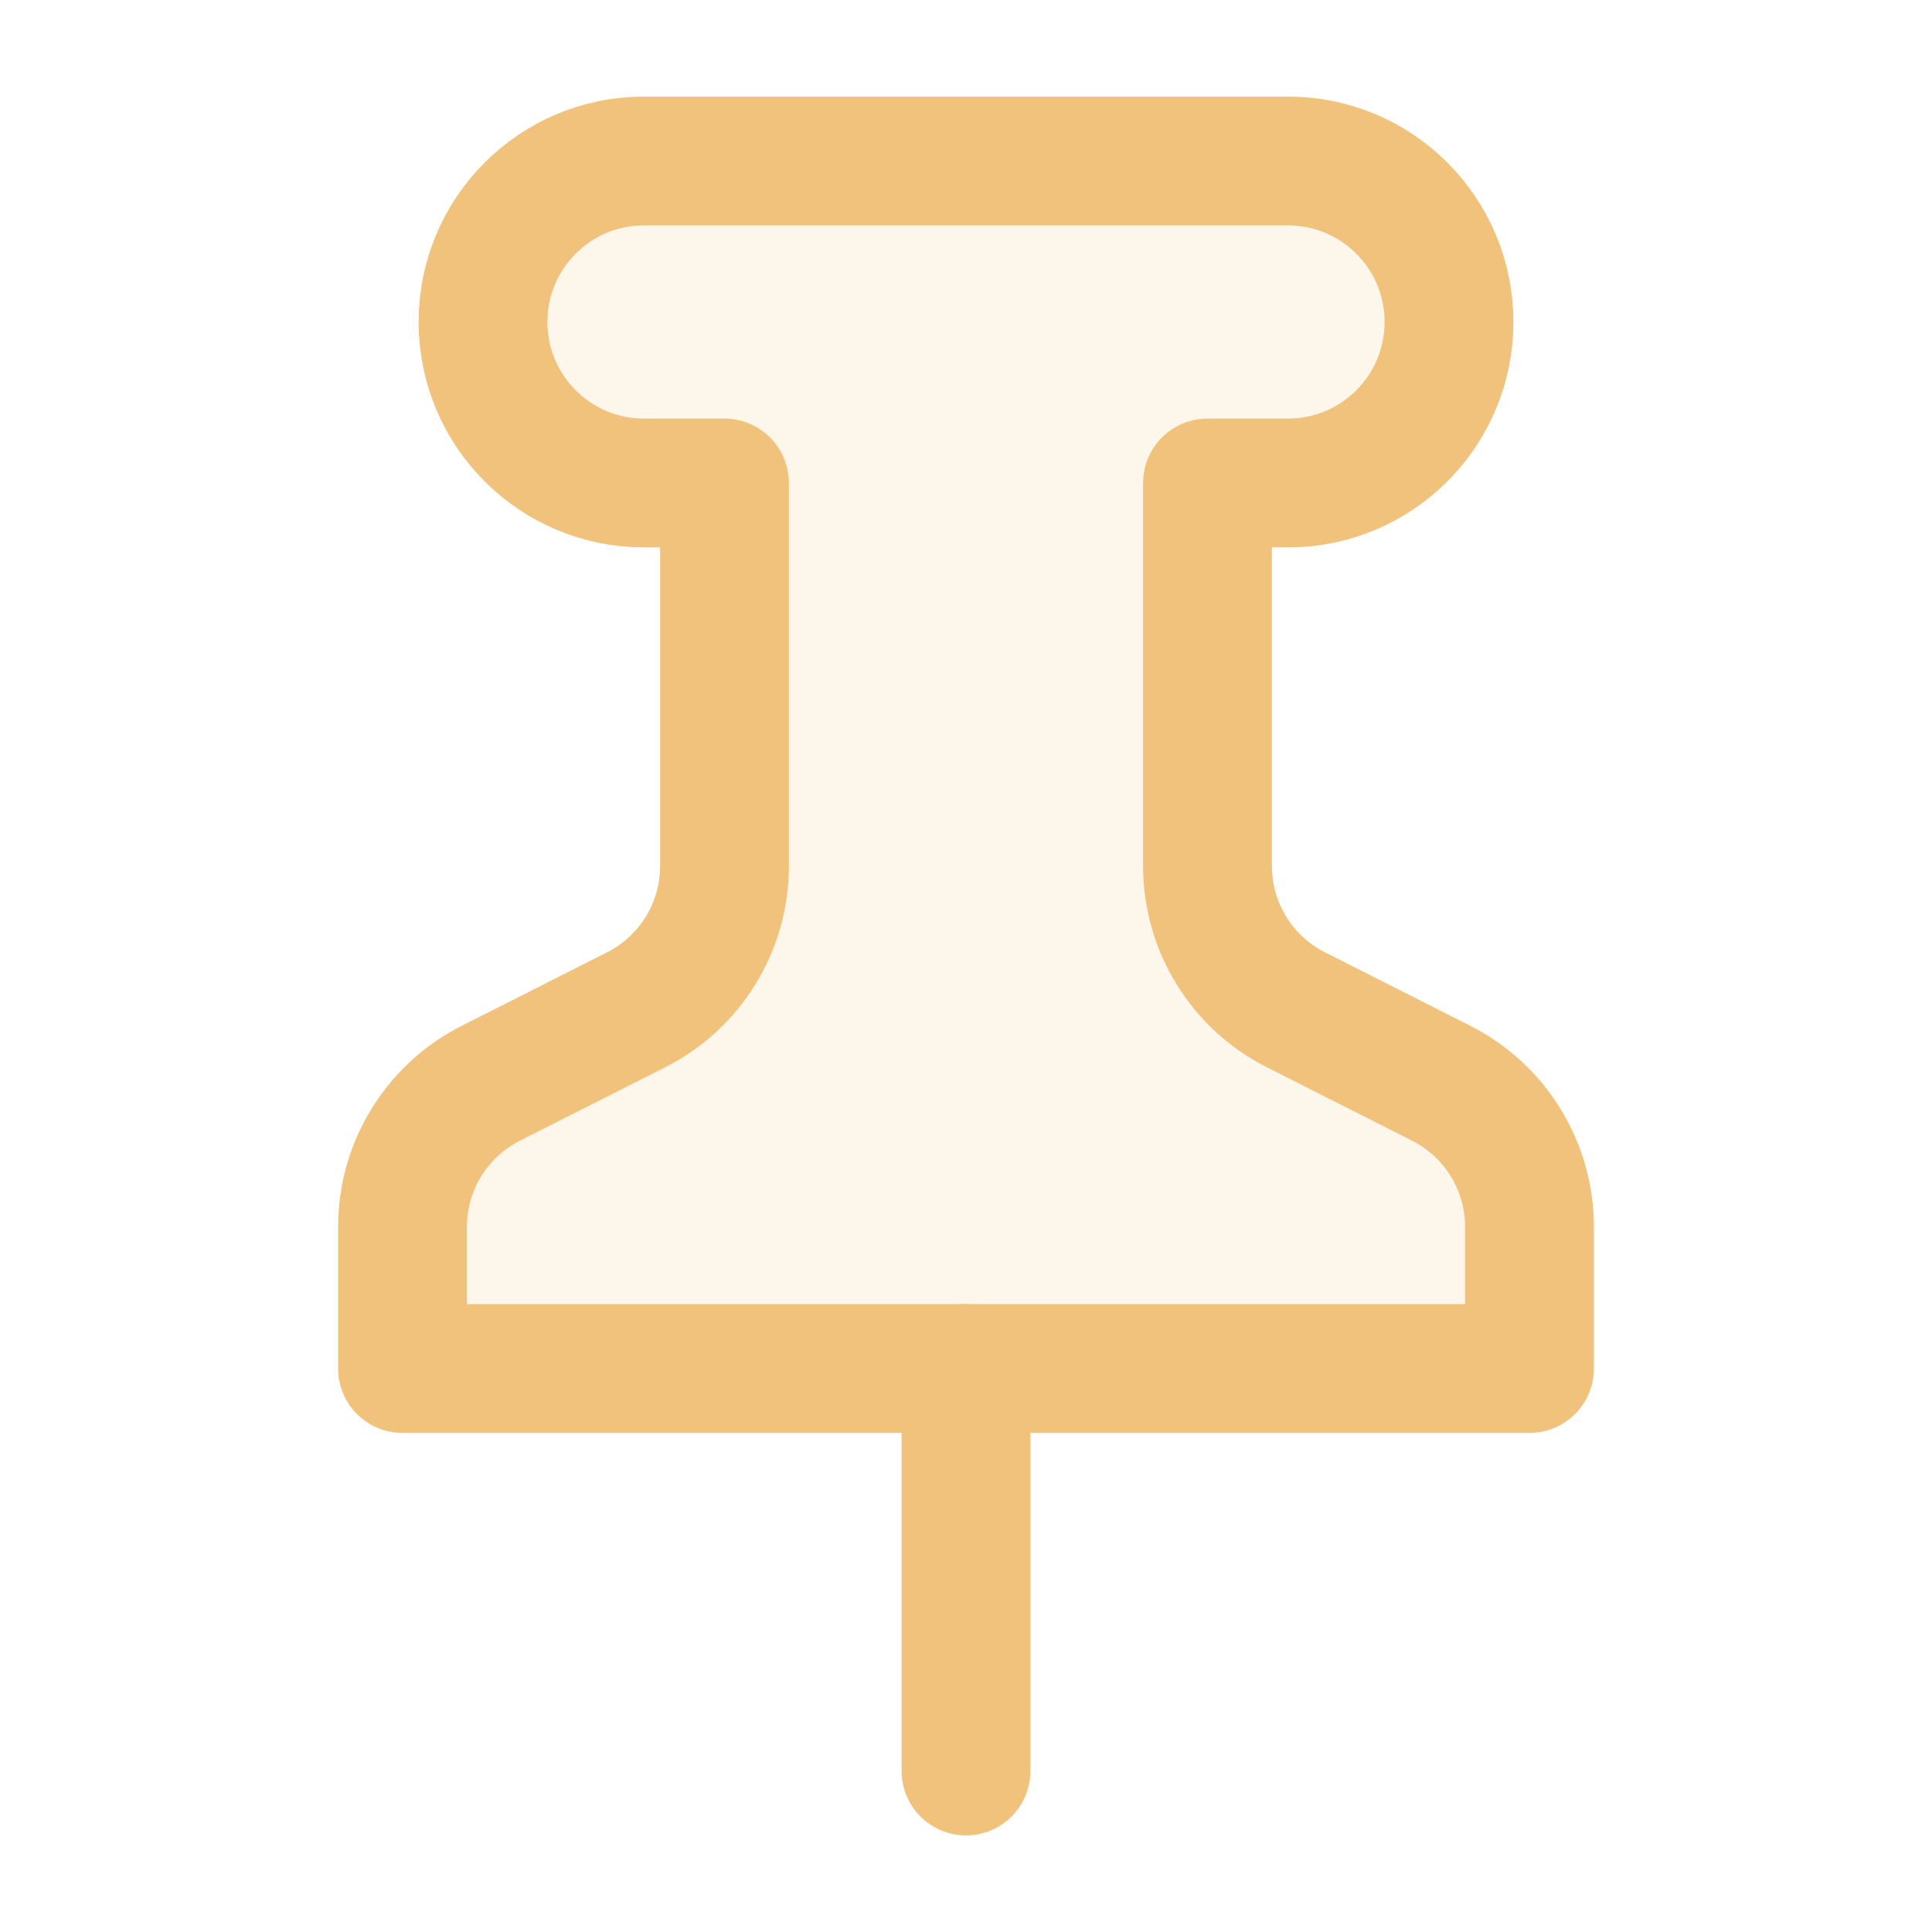
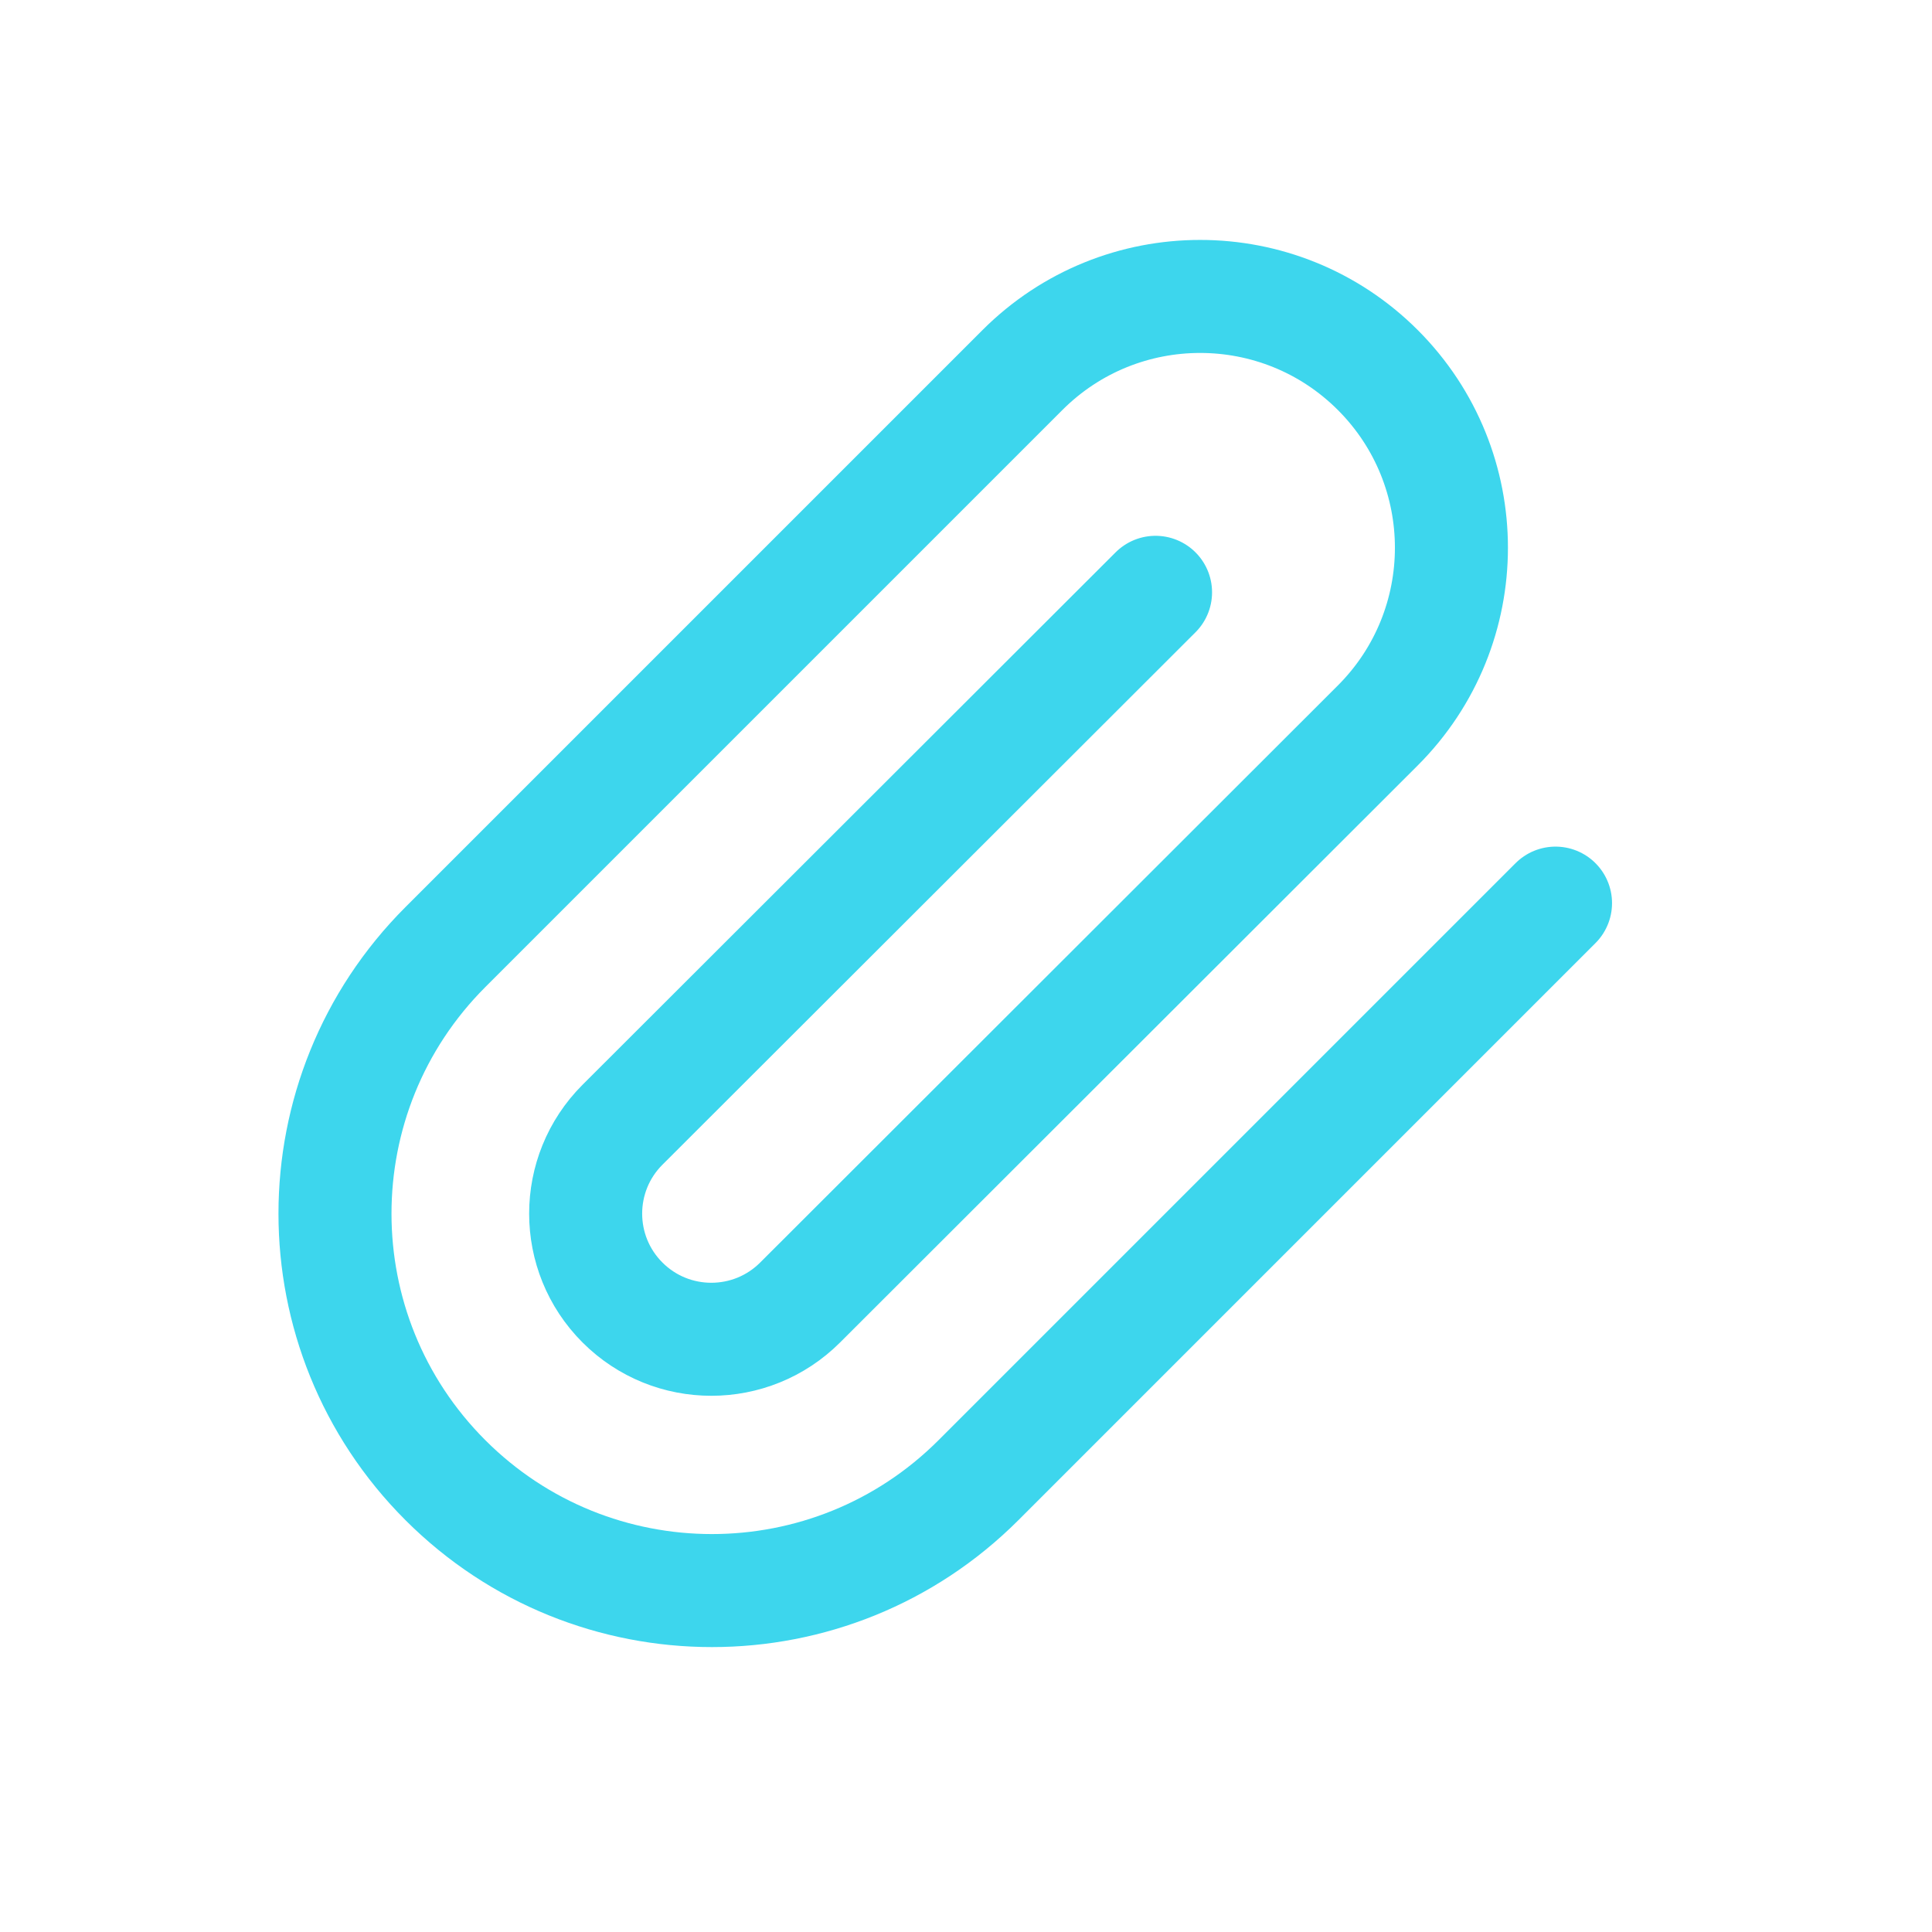
- <svg xmlns="http://www.w3.org/2000/svg" viewBox="0 0 24 24" fill="none" stroke="#F0C27B" stroke-width="1.6" stroke-linecap="round" stroke-linejoin="round" role="img" aria-label="Talk">
-   <path d="M5 17h14v-1.76a2 2 0 0 0-1.11-1.79l-1.78-.9A2 2 0 0 1 15 10.76V6h1a2 2 0 0 0 0-4H8a2 2 0 0 0 0 4h1v4.76a2 2 0 0 1-1.11 1.79l-1.78.9A2 2 0 0 0 5 15.24Z" fill="#F0C27B" fill-opacity="0.16" />
-   <line x1="12" x2="12" y1="17" y2="22" />
+ <svg xmlns="http://www.w3.org/2000/svg" viewBox="0 0 24 24" fill="none" stroke="#3DD6ED" stroke-width="1.8" stroke-linecap="round" stroke-linejoin="round" role="img" aria-label="Talk">
+   <g transform="translate(2.6 2.6) scale(0.78)">
+     <path d="M21.44 11.05l-9.19 9.19a6 6 0 0 1-8.49-8.49l9.19-9.19a4 4 0 0 1 5.66 5.66l-9.2 9.19a2 2 0 0 1-2.83-2.83l8.49-8.48" />
+   </g>
</svg>
